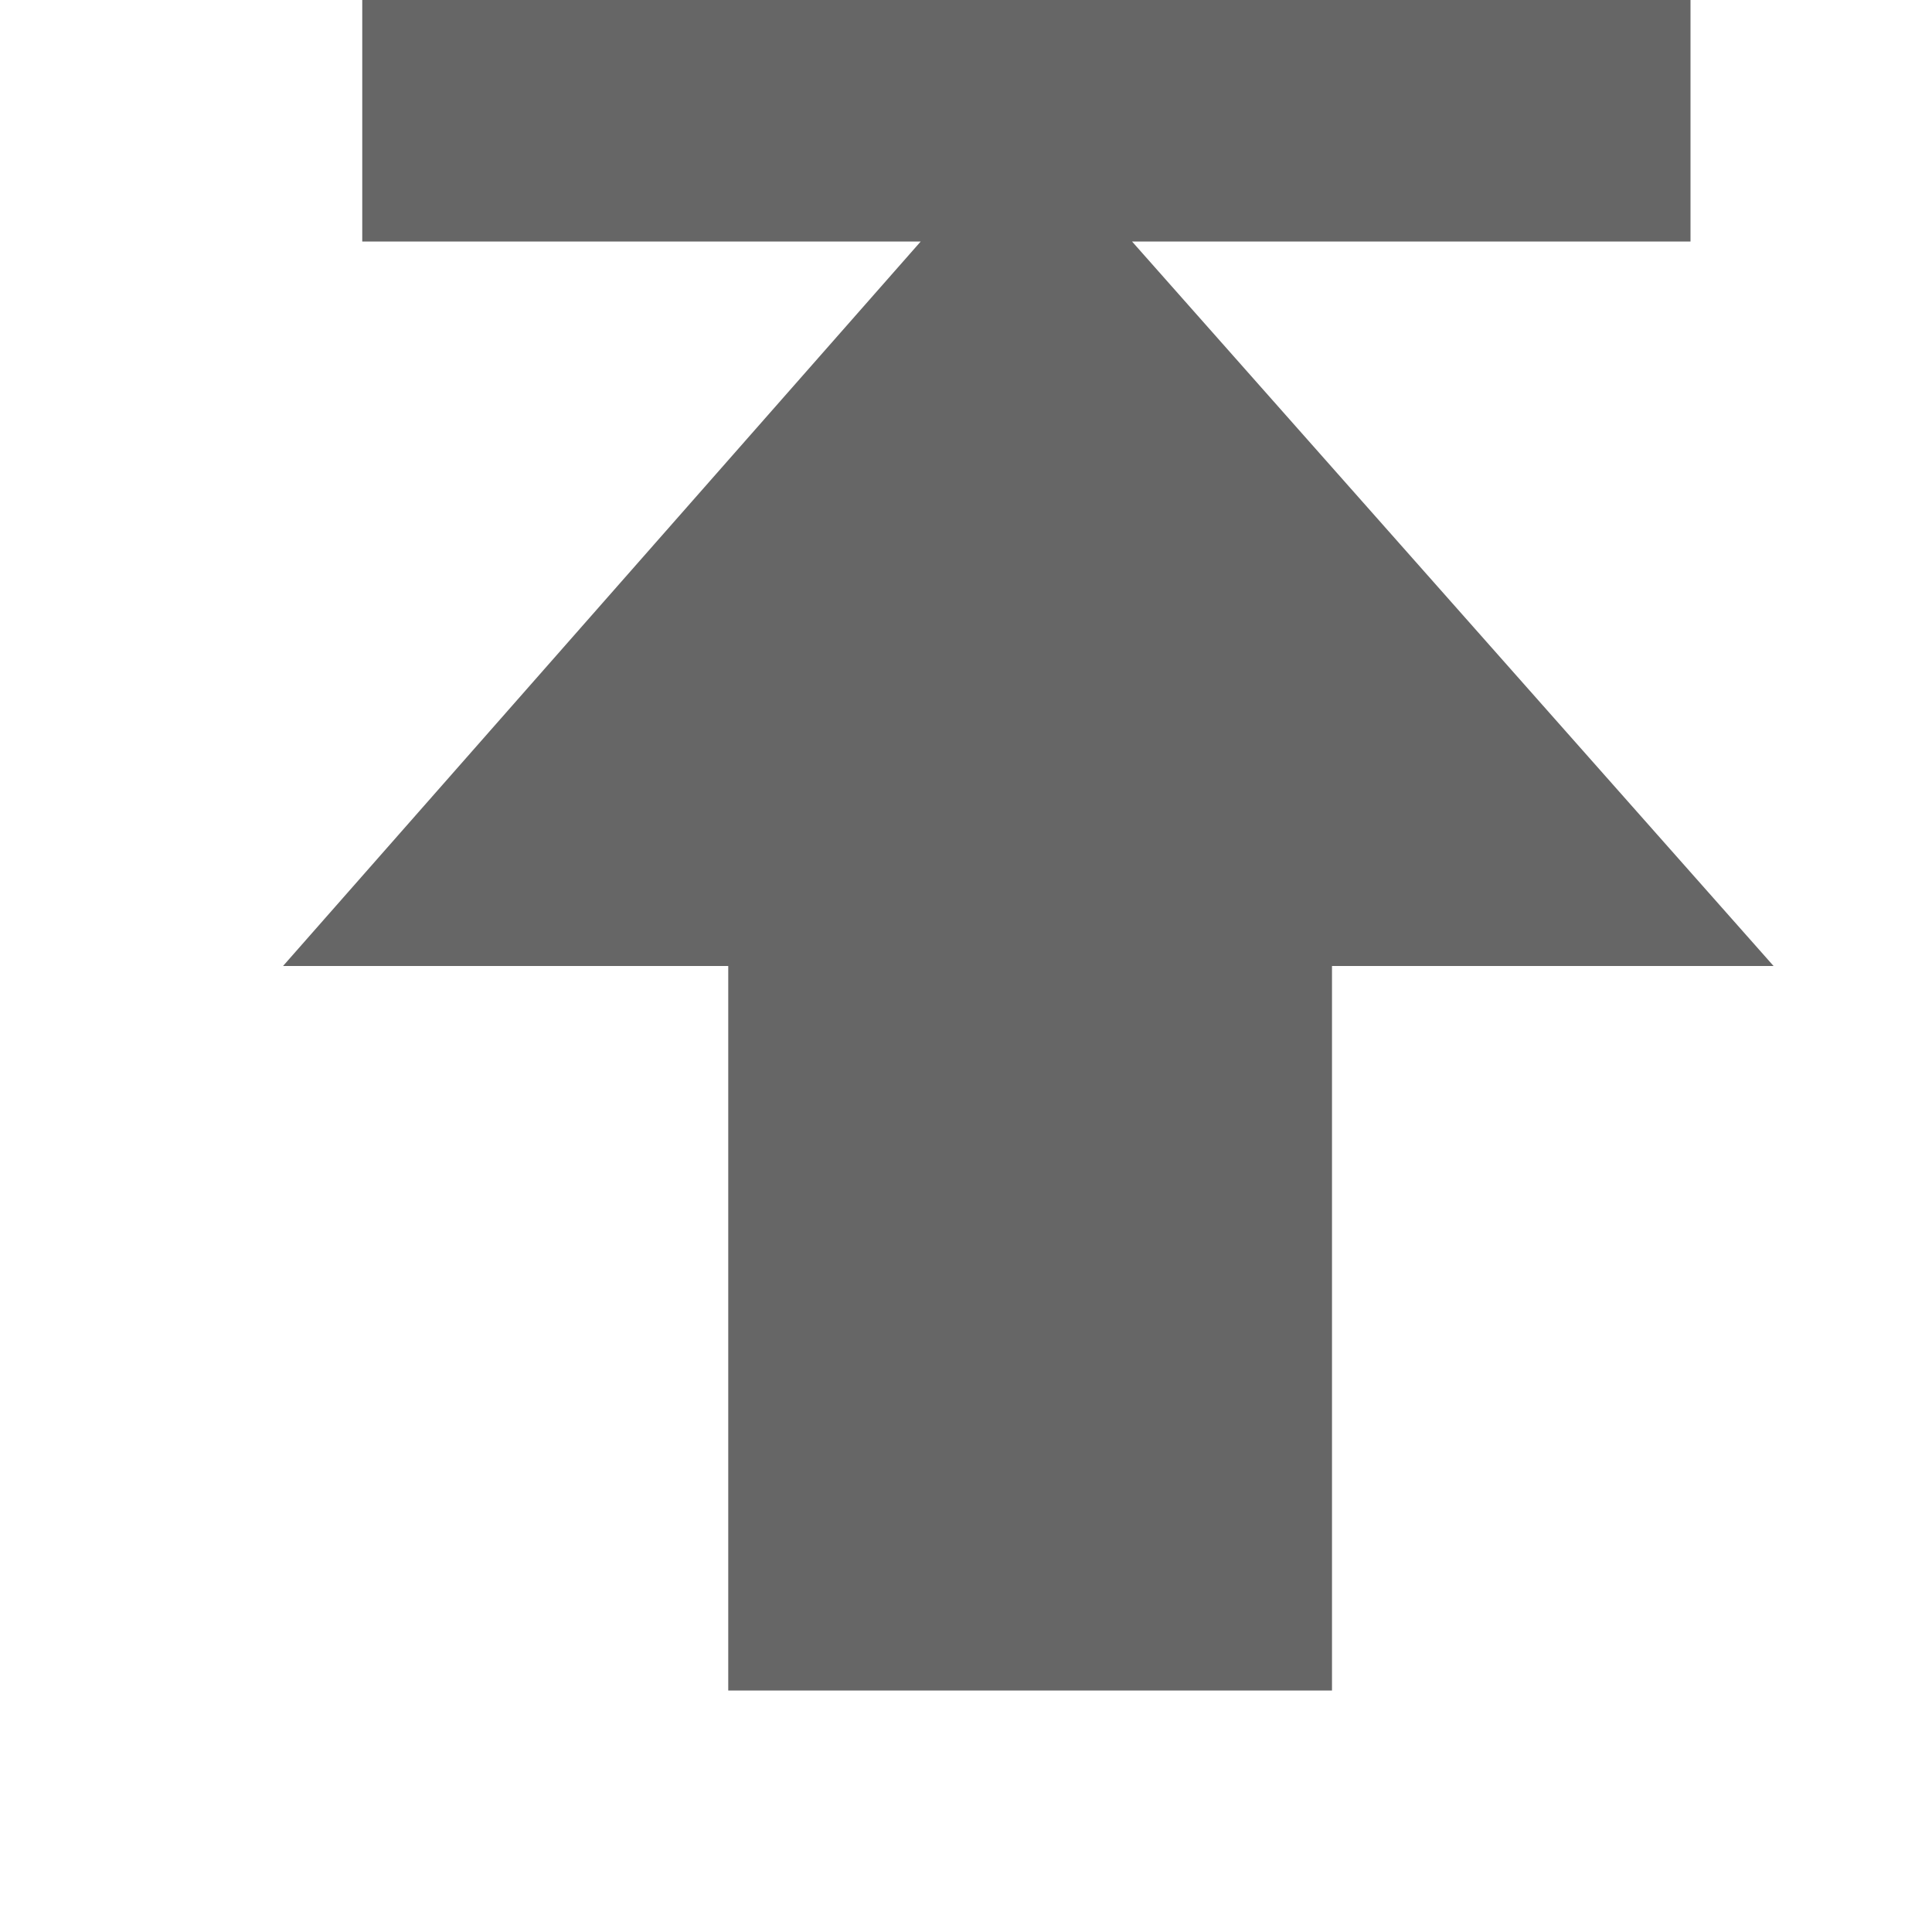
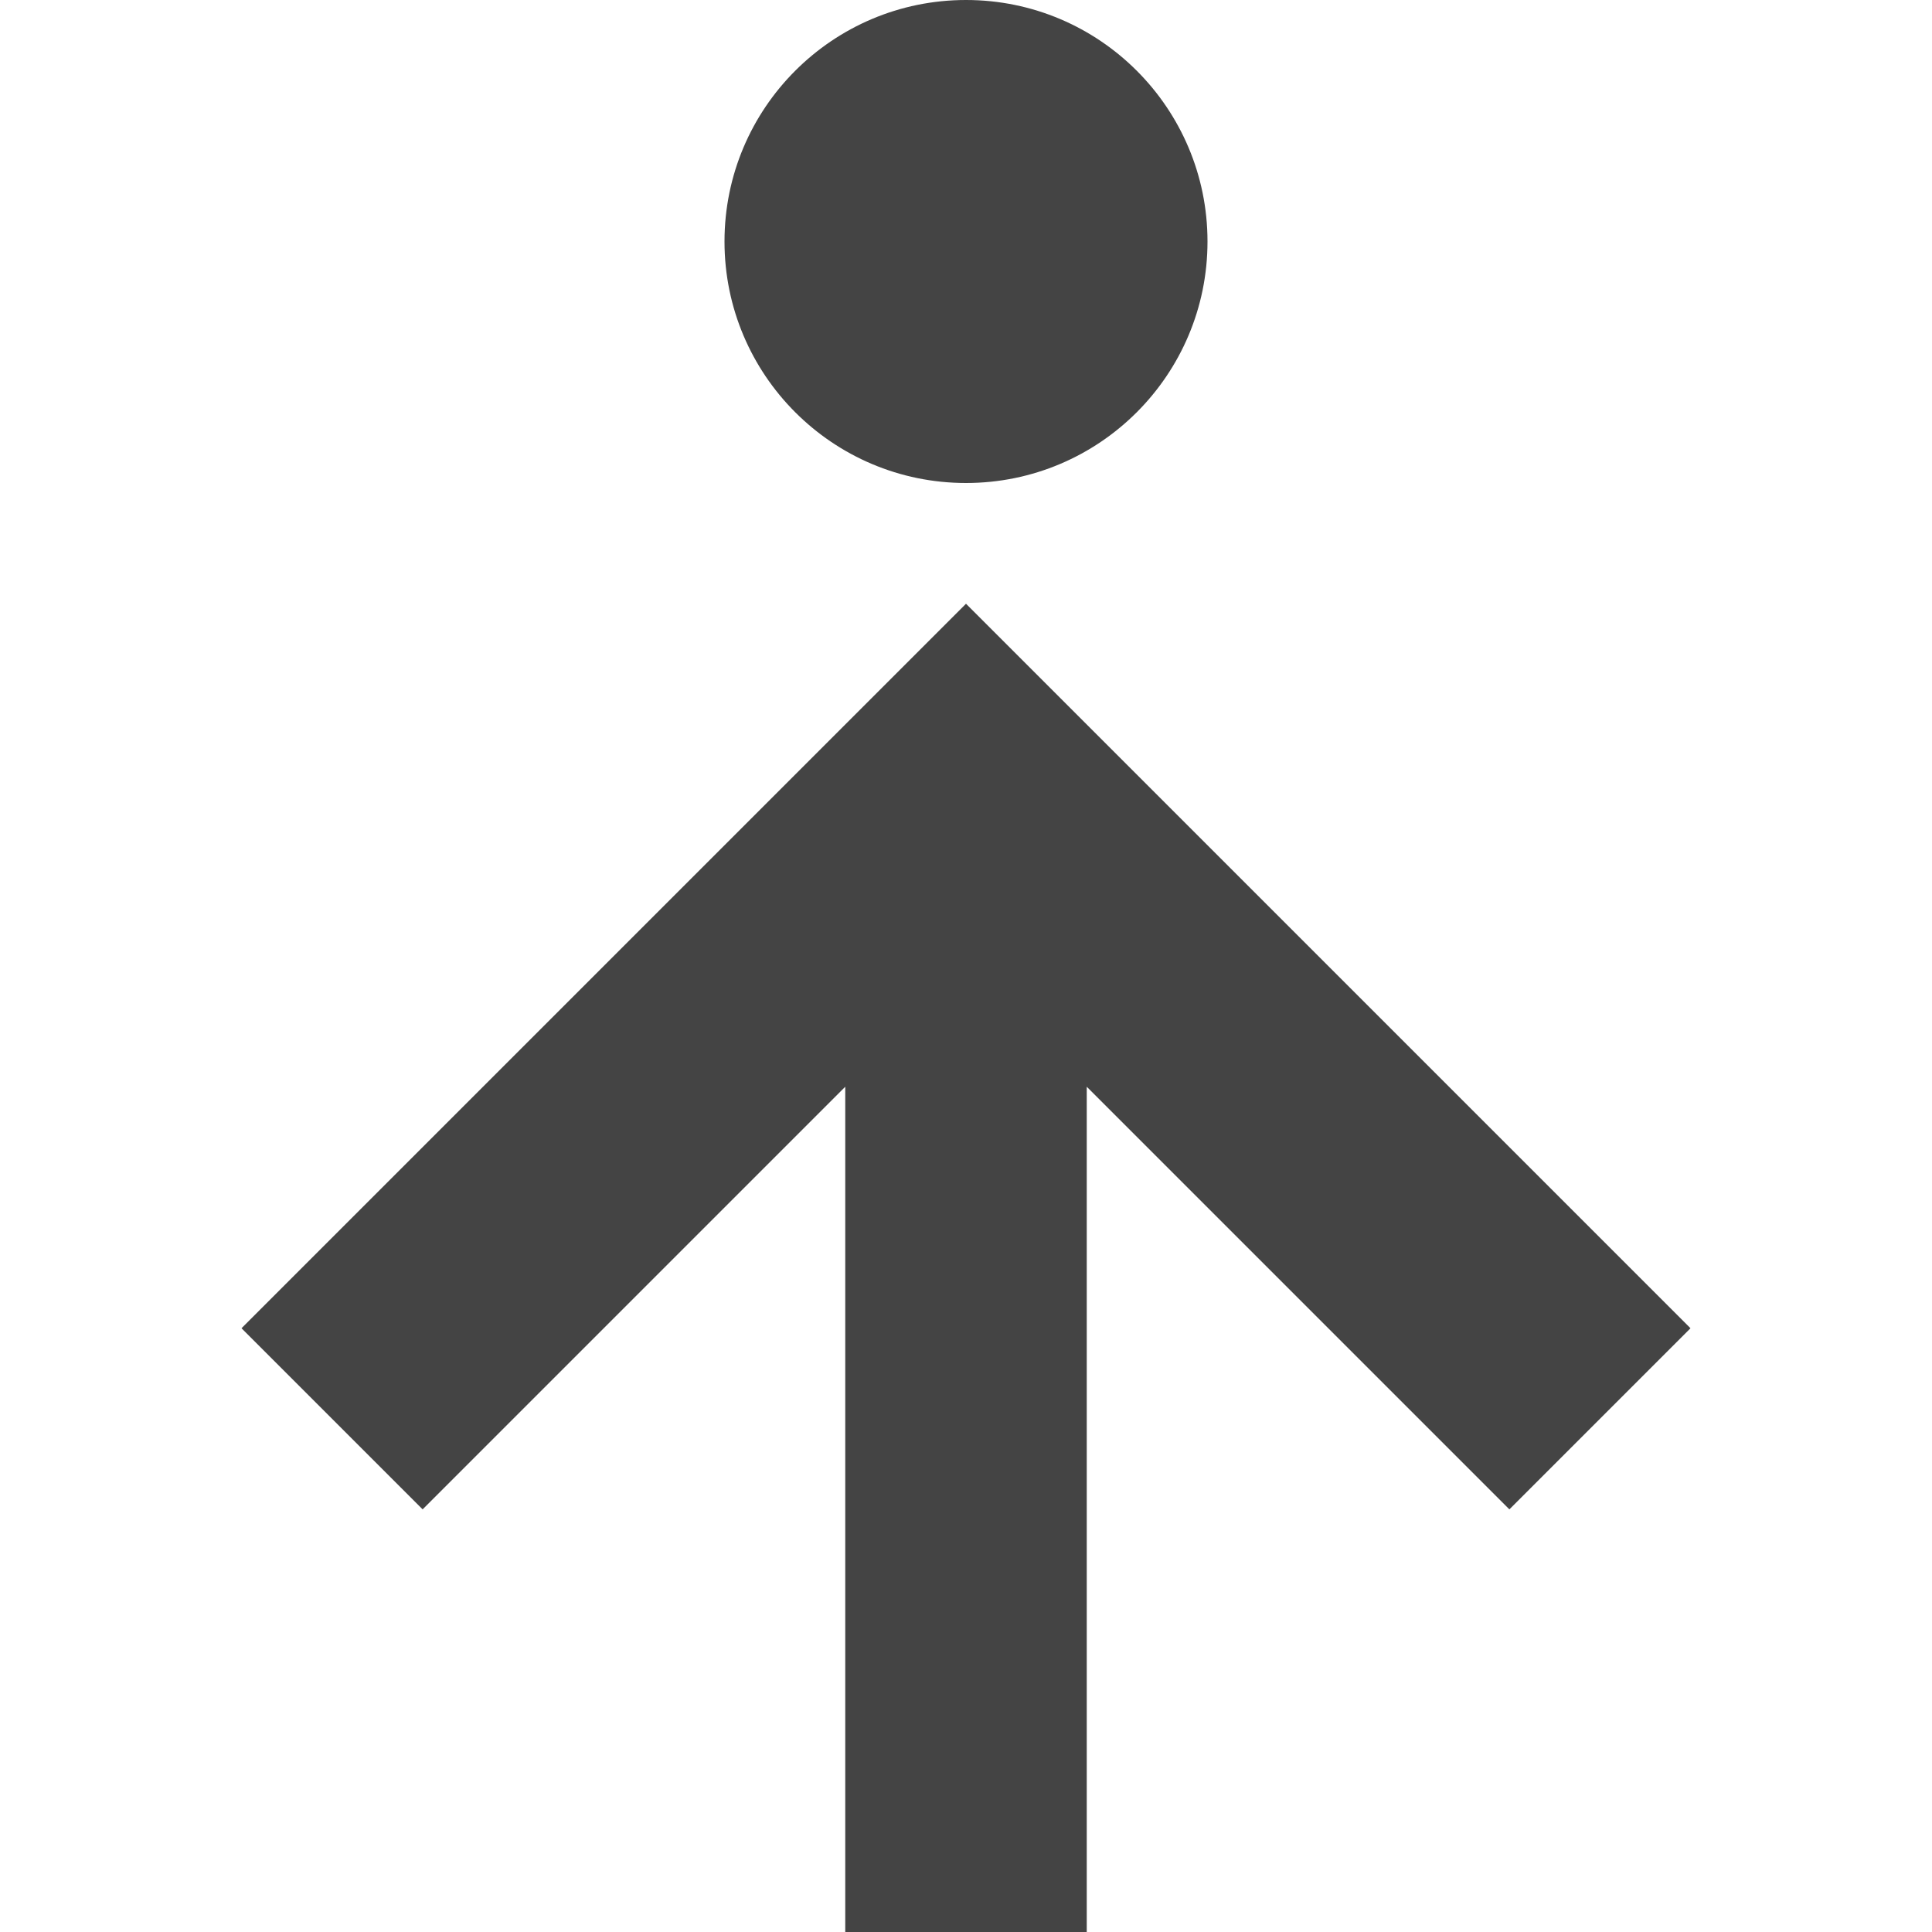
- <svg xmlns="http://www.w3.org/2000/svg" height="16" width="16" id="svg2" version="1.1">
-   <defs id="defs10" />
-   <g color="#bebebe" transform="translate(-413 -17)" id="g4">
-     <path d="M415.344 25l5.281-6H416v-2h11v2h-4.625l5.313 6h-3.657v6h-5v-6z" fill="#666" overflow="visible" style="marker:none" id="path6" />
-   </g>
+ <svg xmlns="http://www.w3.org/2000/svg" width="16" height="16" version="1.1">
+   <defs>
+     <style id="current-color-scheme" type="text/css">
+    .ColorScheme-Text { color:#444444; } .ColorScheme-Highlight { color:#4285f4; } .ColorScheme-NeutralText { color:#ff9800; } .ColorScheme-PositiveText { color:#4caf50; } .ColorScheme-NegativeText { color:#f44336; }
+   </style>
+   </defs>
+   <circle style="fill:currentColor" class="ColorScheme-Text" cx="8" cy="2" r="2" />
+   <path style="fill:currentColor" class="ColorScheme-Text" d="M 7,16 V 9 L 3.5,12.5 2,11 8,5 14,11 12.5,12.5 9,9 V 16 Z" />
</svg>
